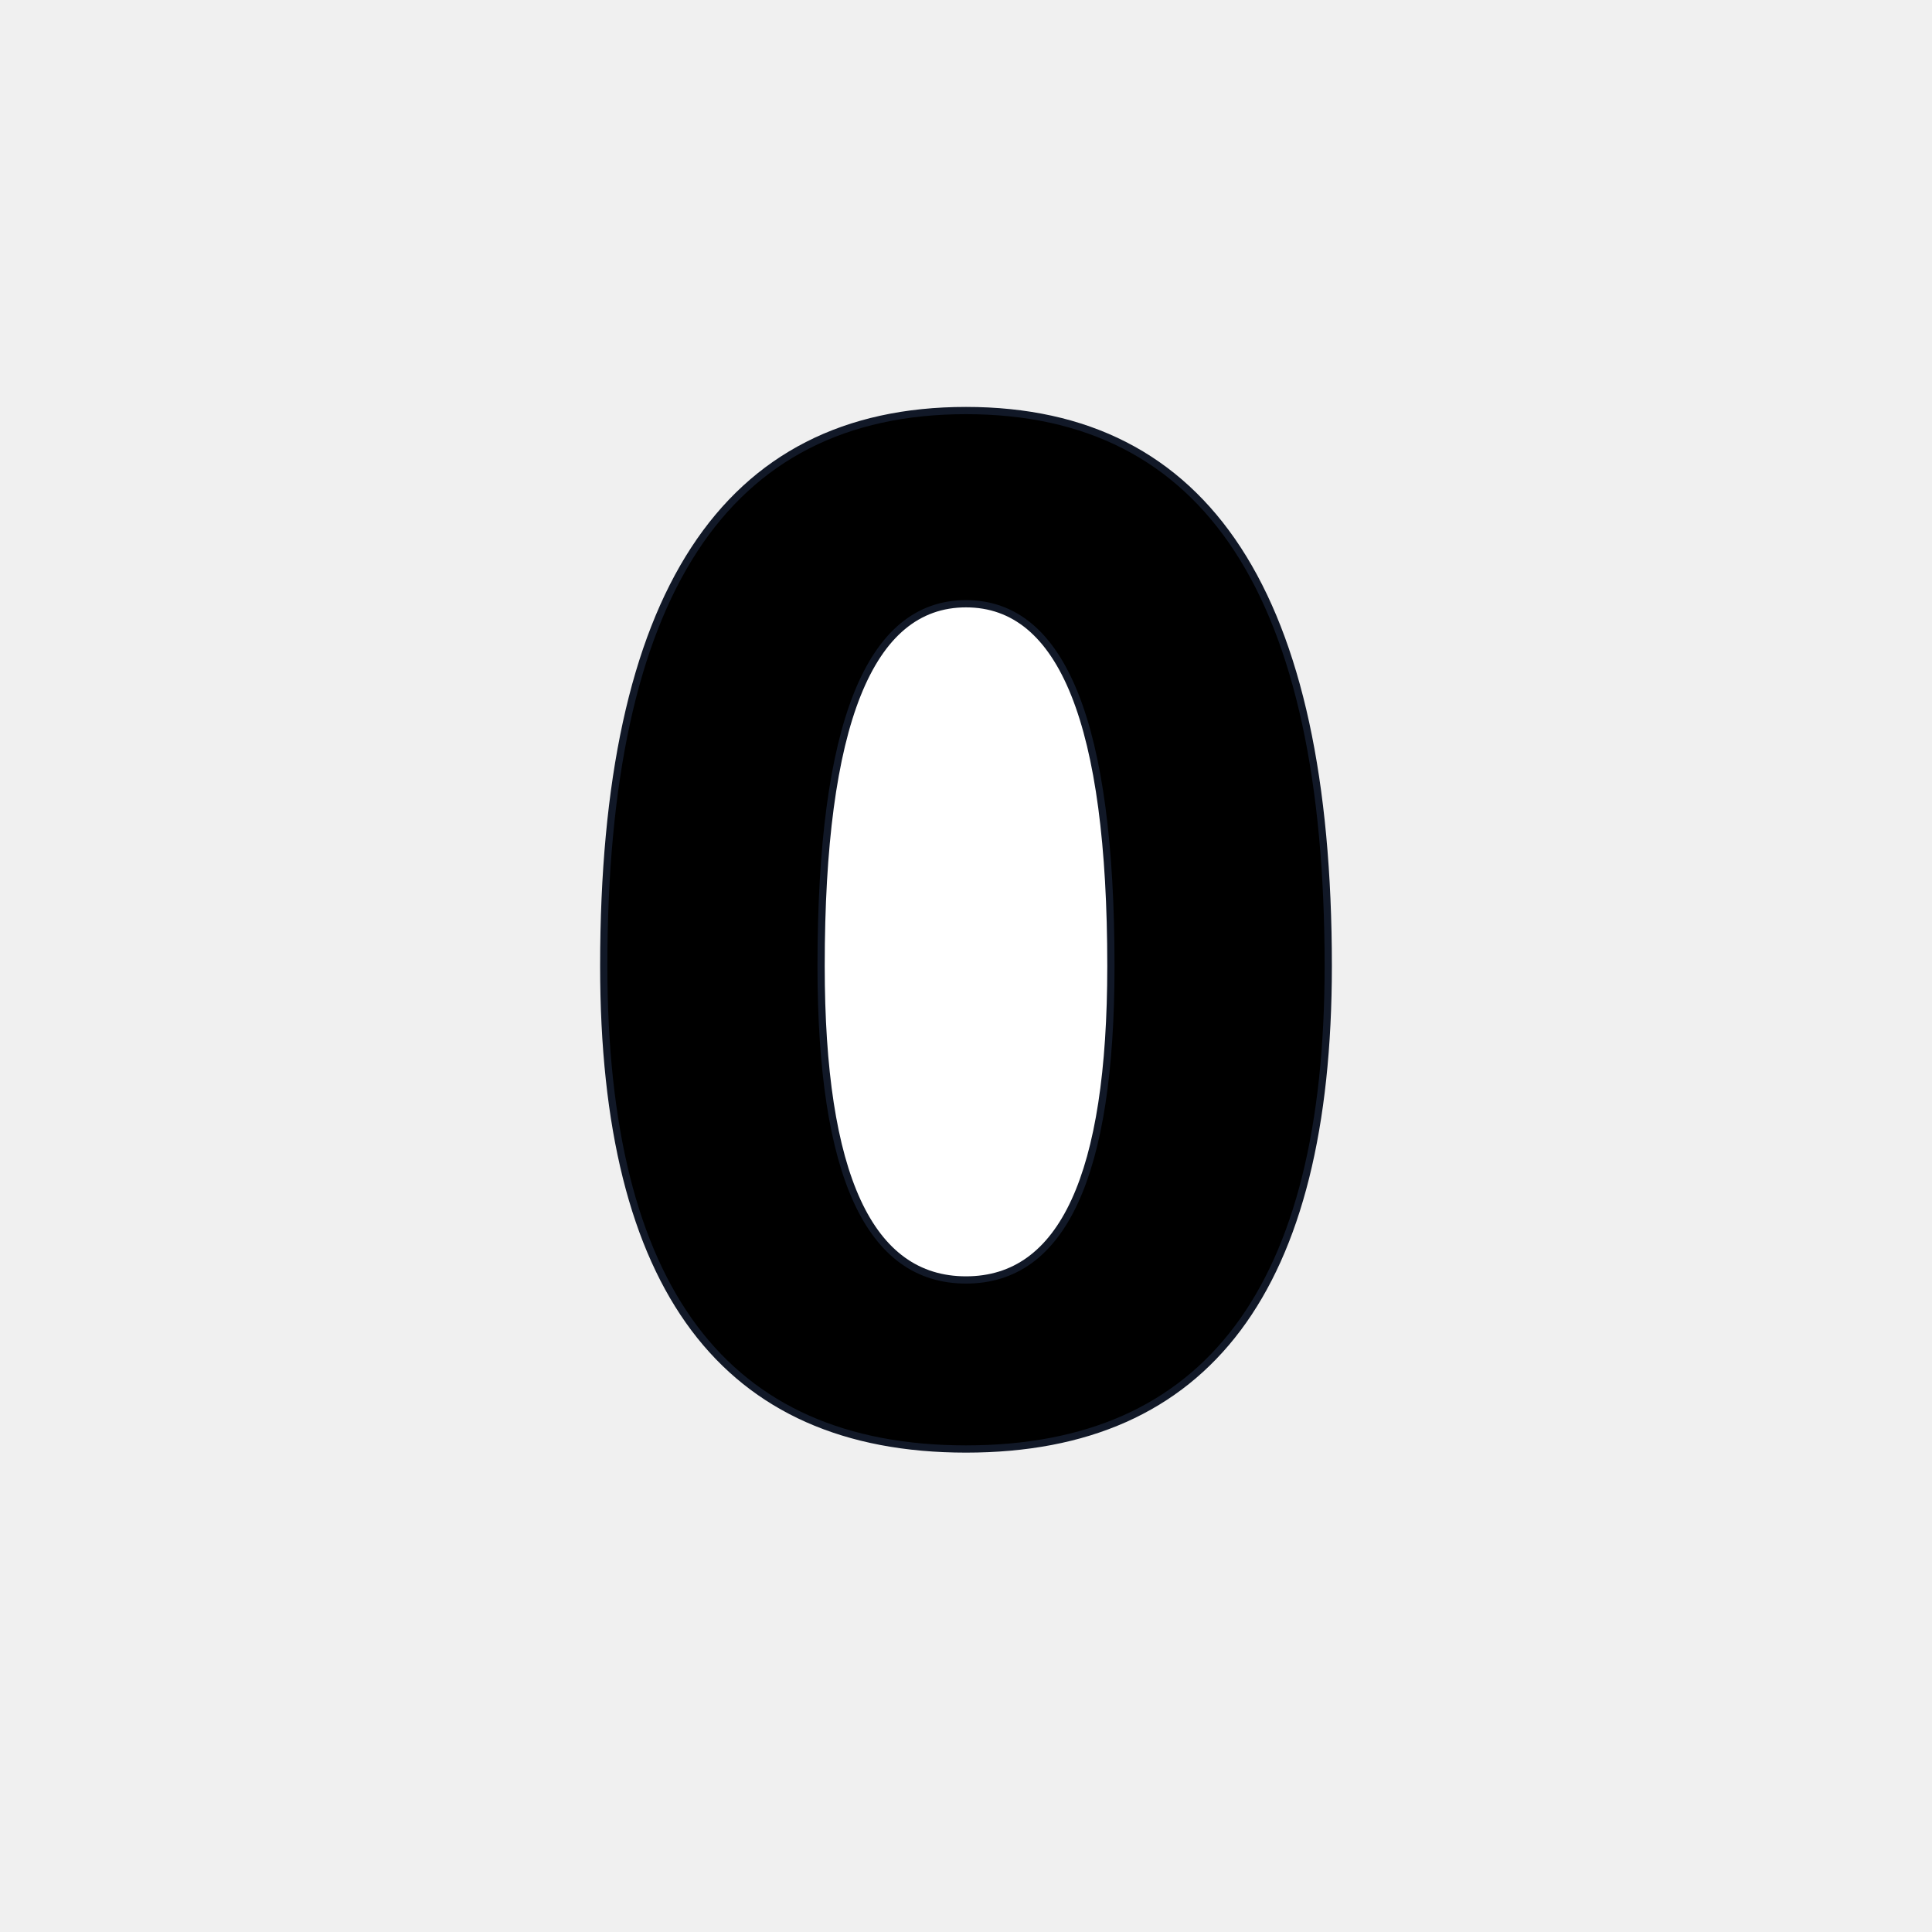
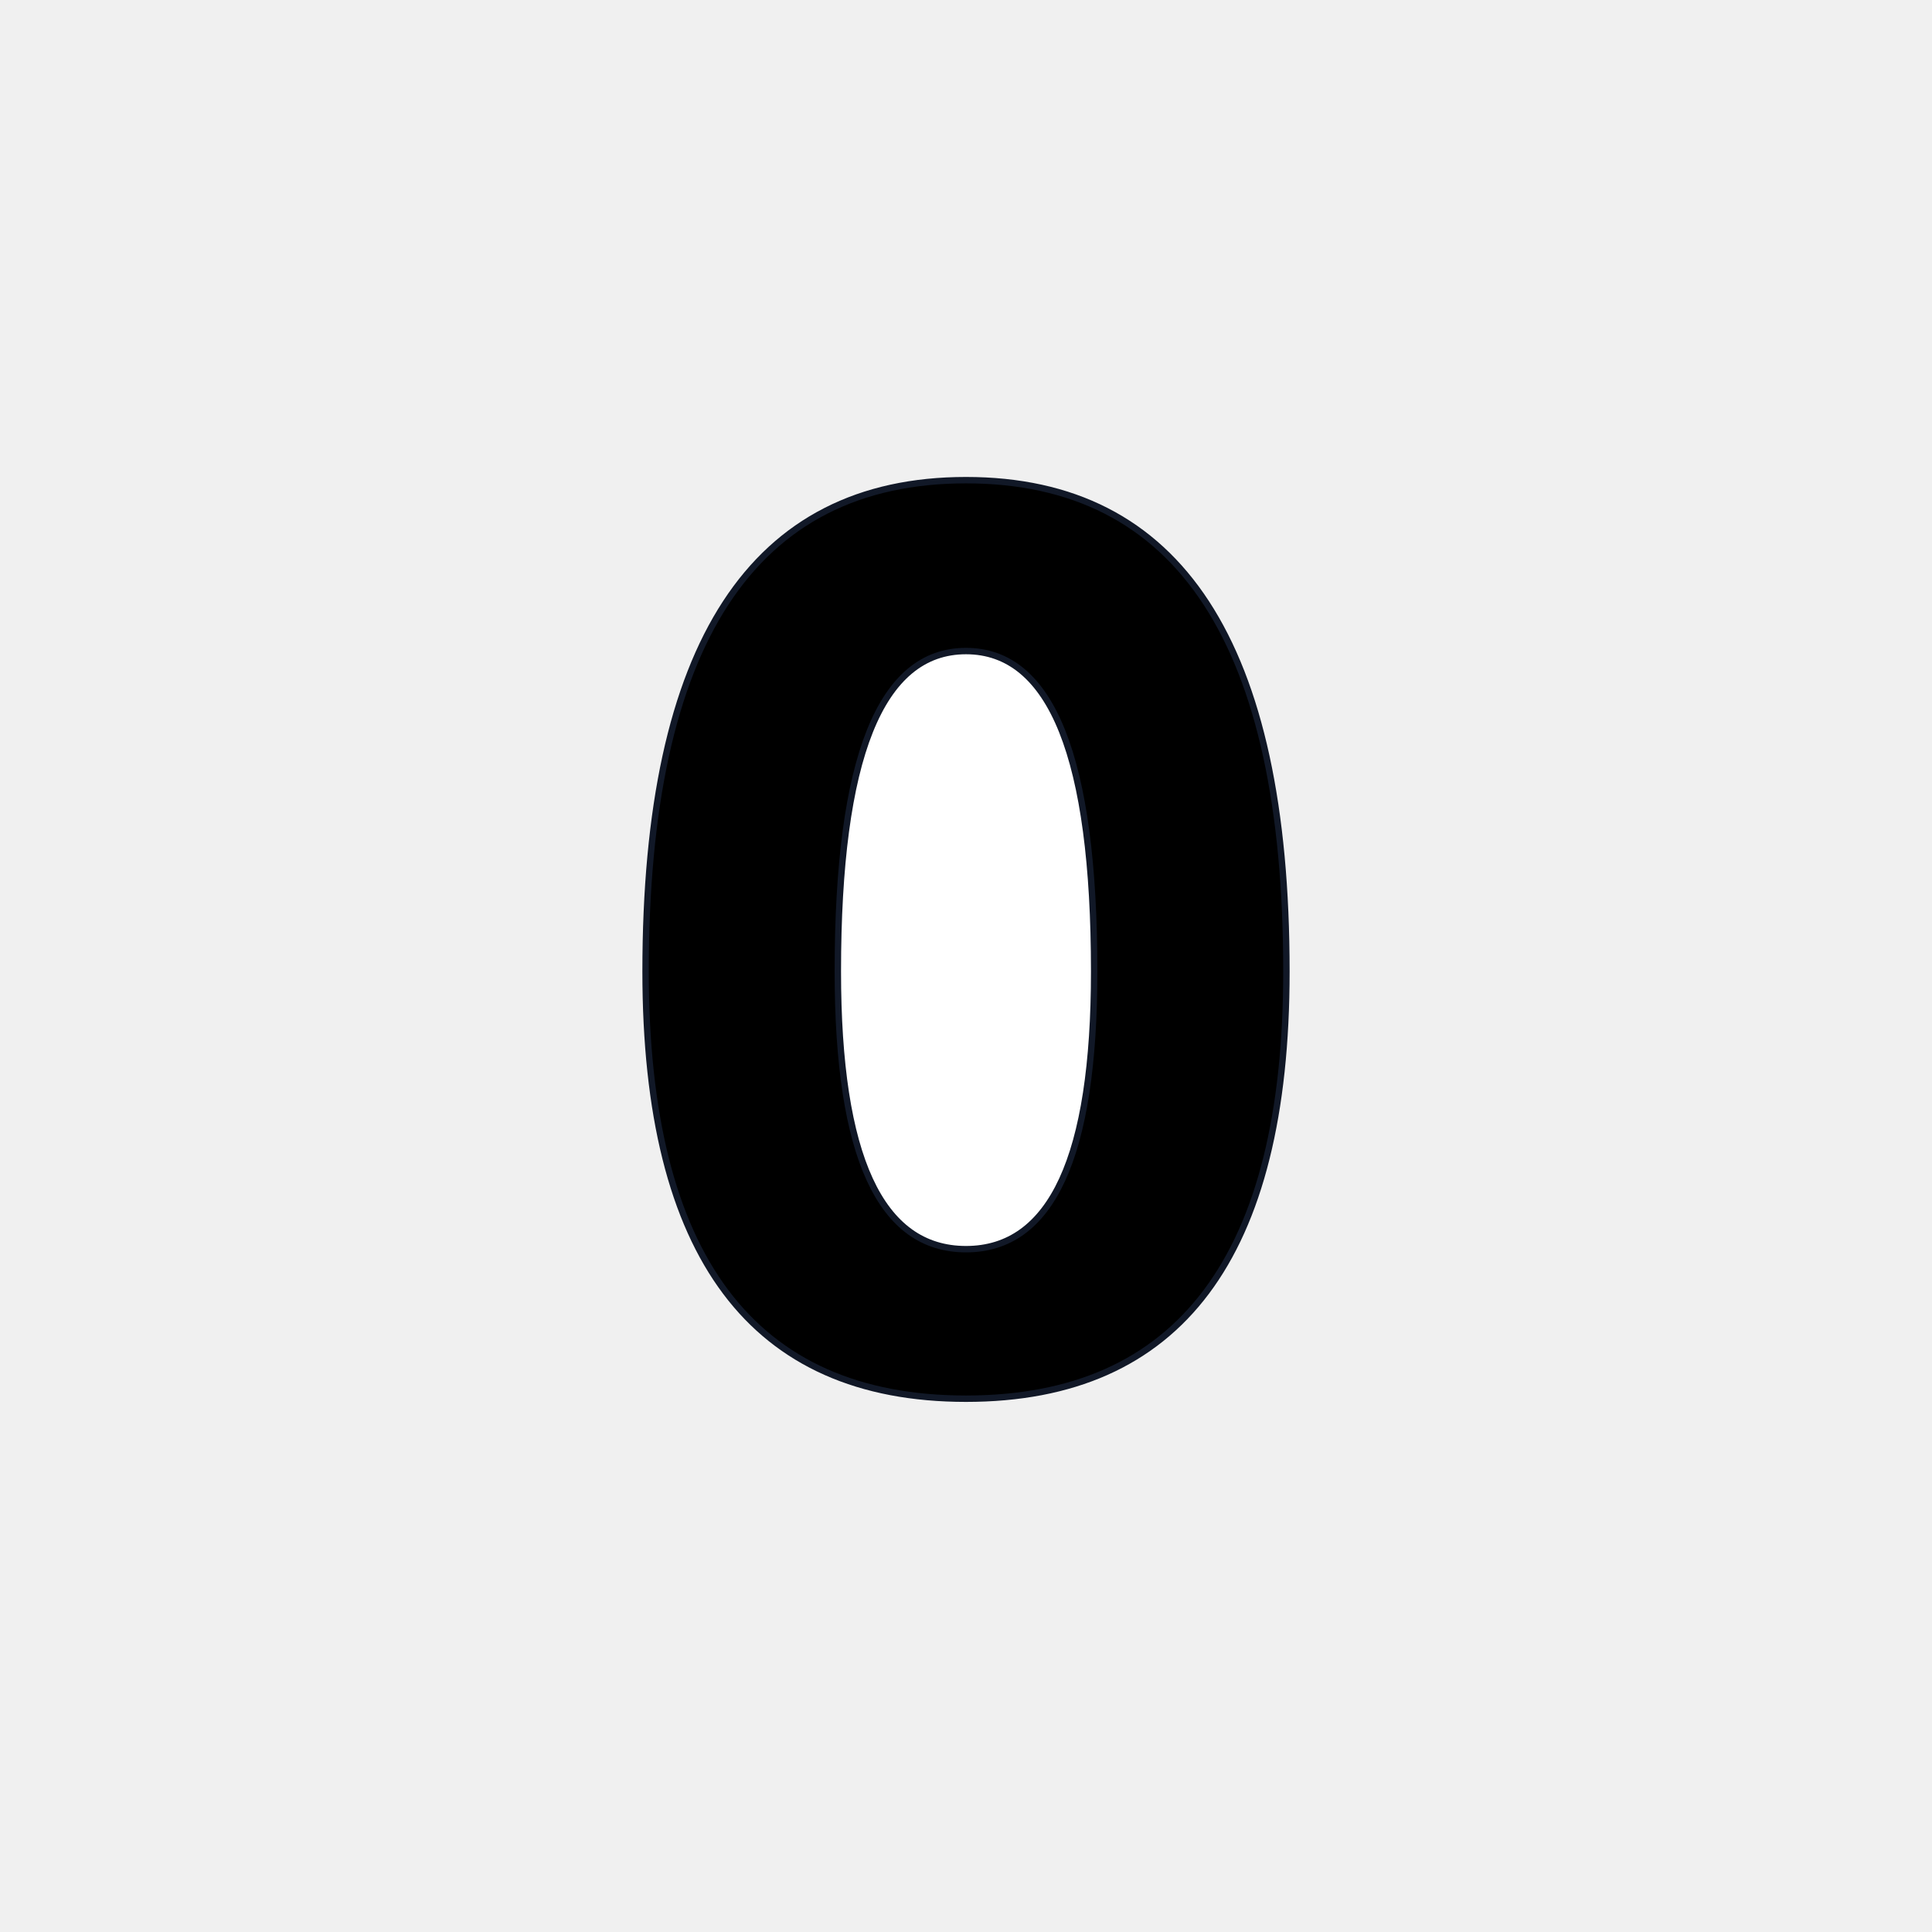
<svg xmlns="http://www.w3.org/2000/svg" id="svgCanvas" width="800" height="800" viewBox="0 0 800 800">
-   <g id="artwork">
+   <g id="artwork" transform="matrix(0.884527 0 0 0.884527 46.18938 48.45728)">
    <path d="M 400.00 170.00 Q 250.00 170.00 250.00 400.00 Q 250.00 600.00 400.00 600.00 Q 550.00 600.00 550.00 400.00 Q 550.00 170.00 400.00 170.00 Z" fill="currentColor" stroke="#111827" stroke-width="3" stroke-linejoin="round" stroke-linecap="round" />
    <path d="M 400.00 250.00 Q 340.00 250.00 340.00 400.00 Q 340.00 530.00 400.00 530.00 Q 460.00 530.00 460.00 400.00 Q 460.00 250.00 400.00 250.00 Z" fill="#ffffff" stroke="#111827" stroke-width="3" stroke-linejoin="round" stroke-linecap="round" />
  </g>
</svg>
